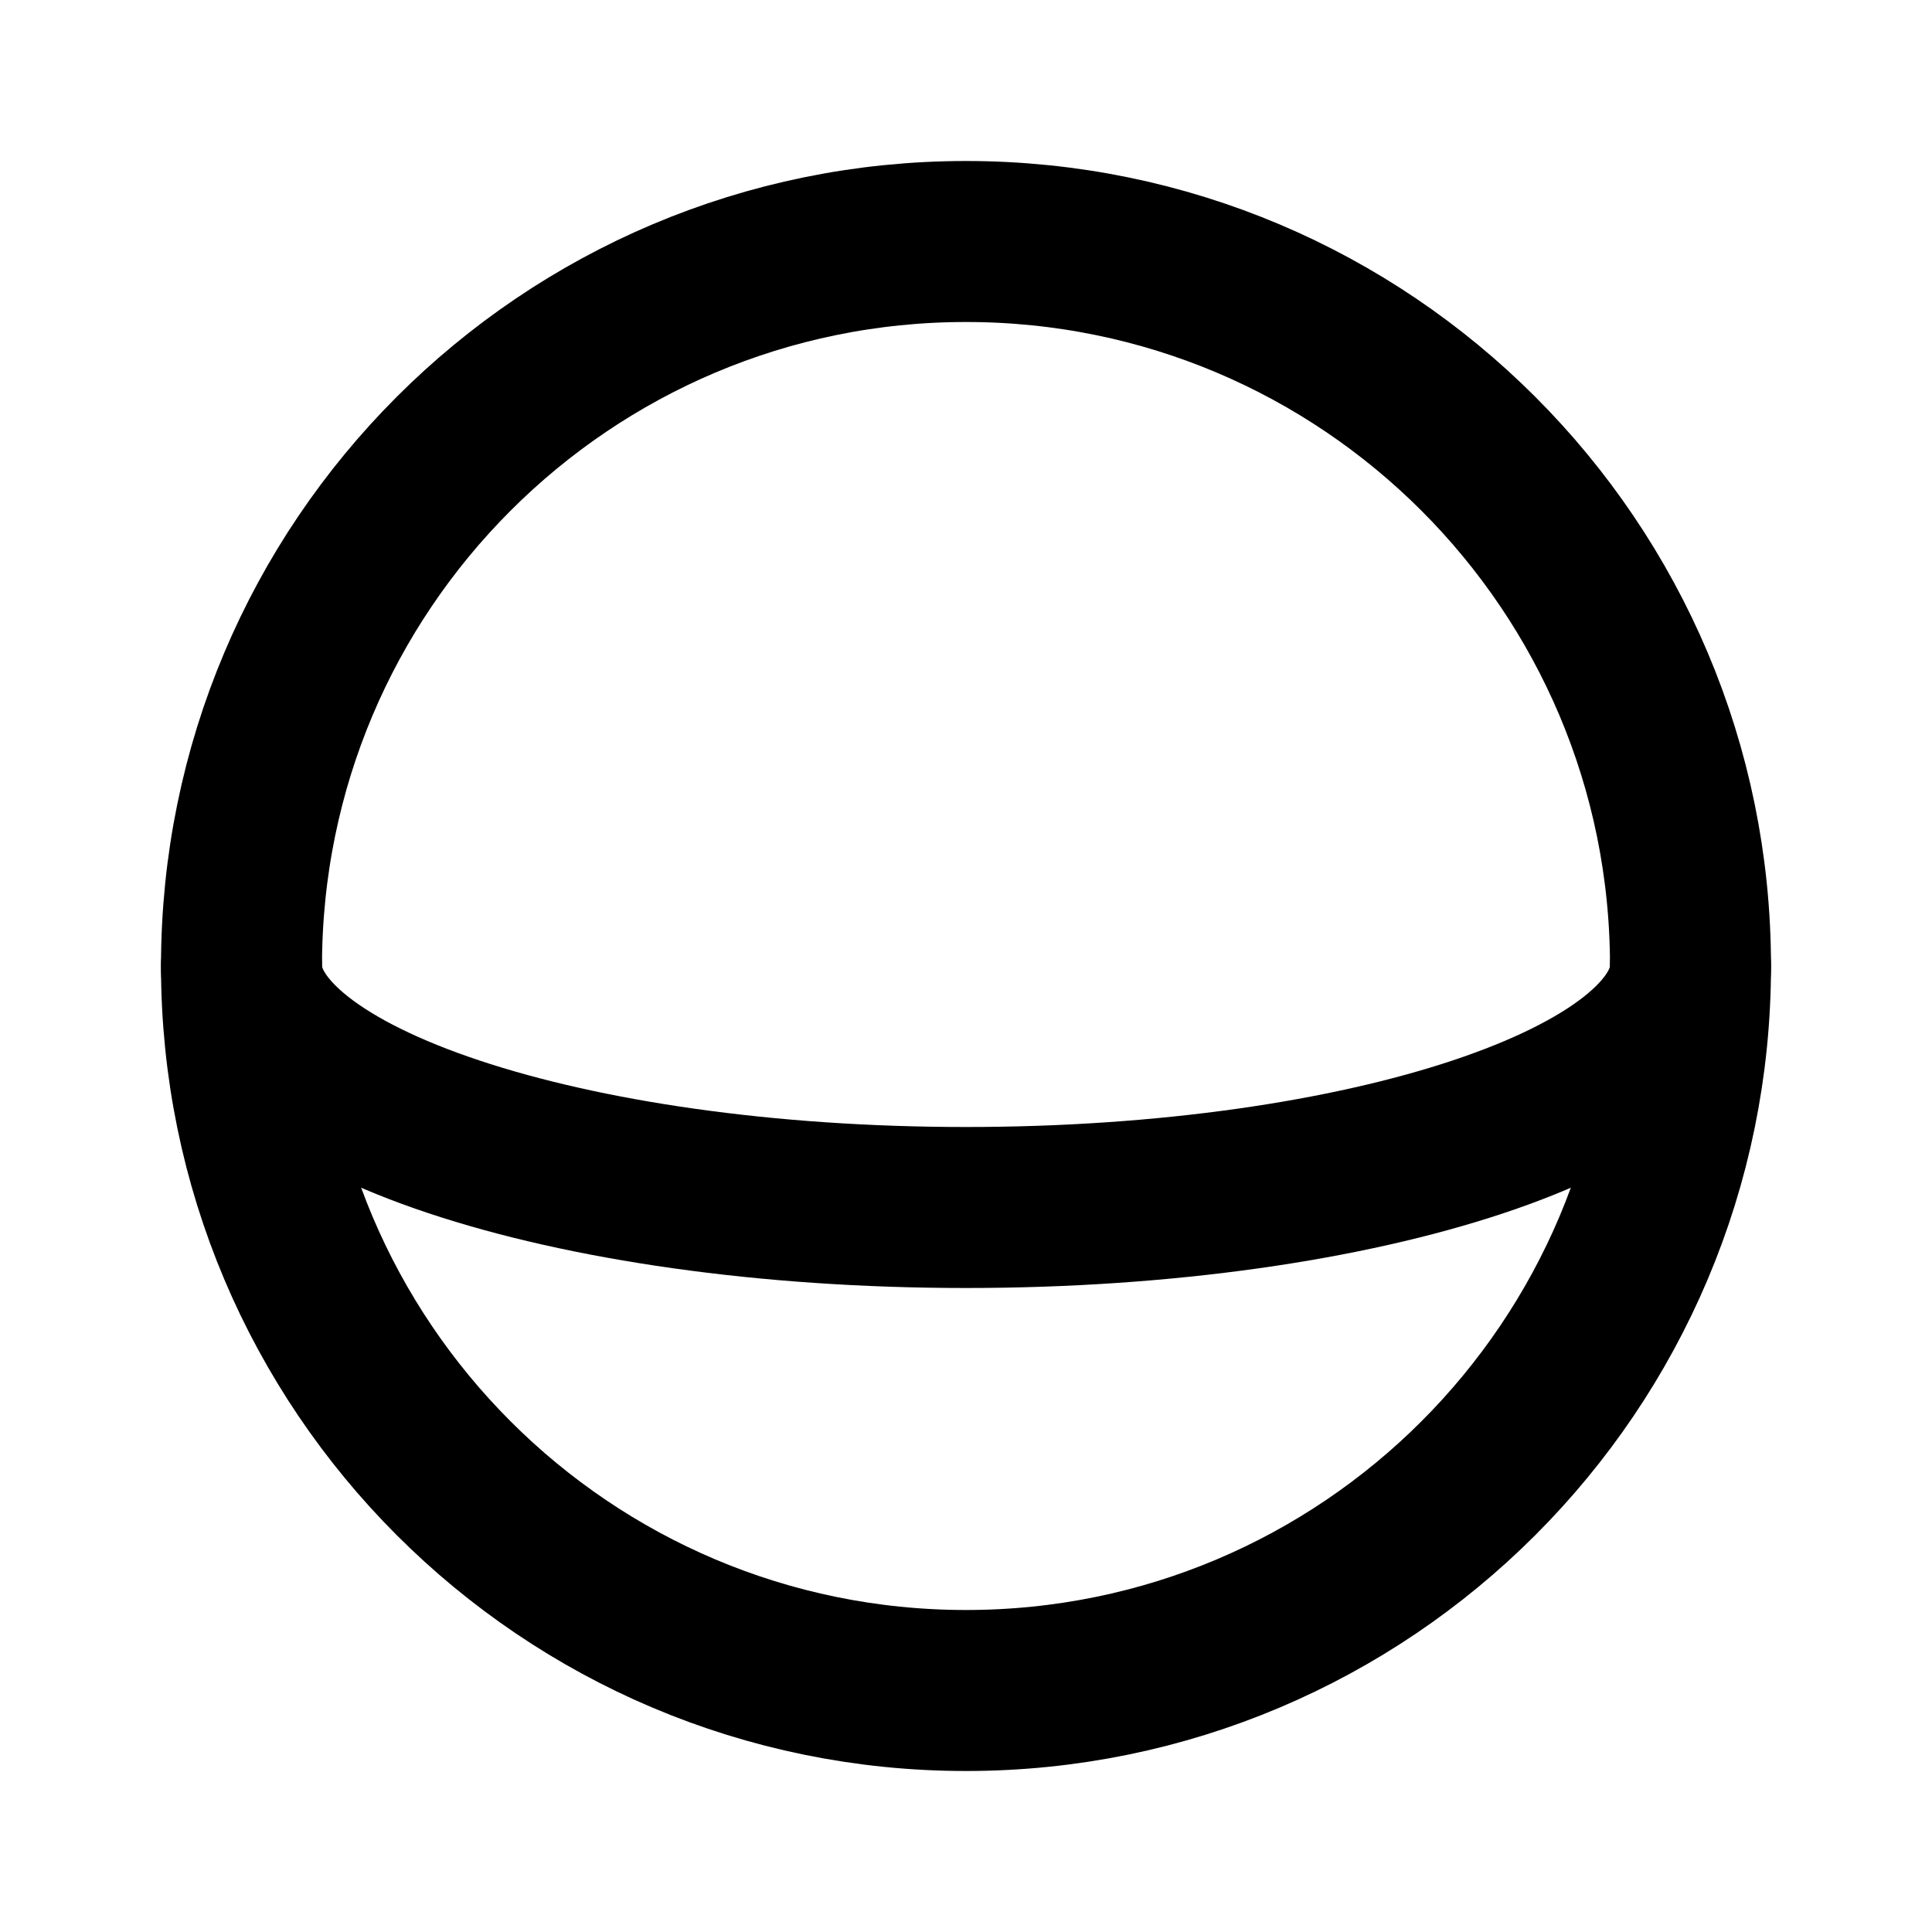
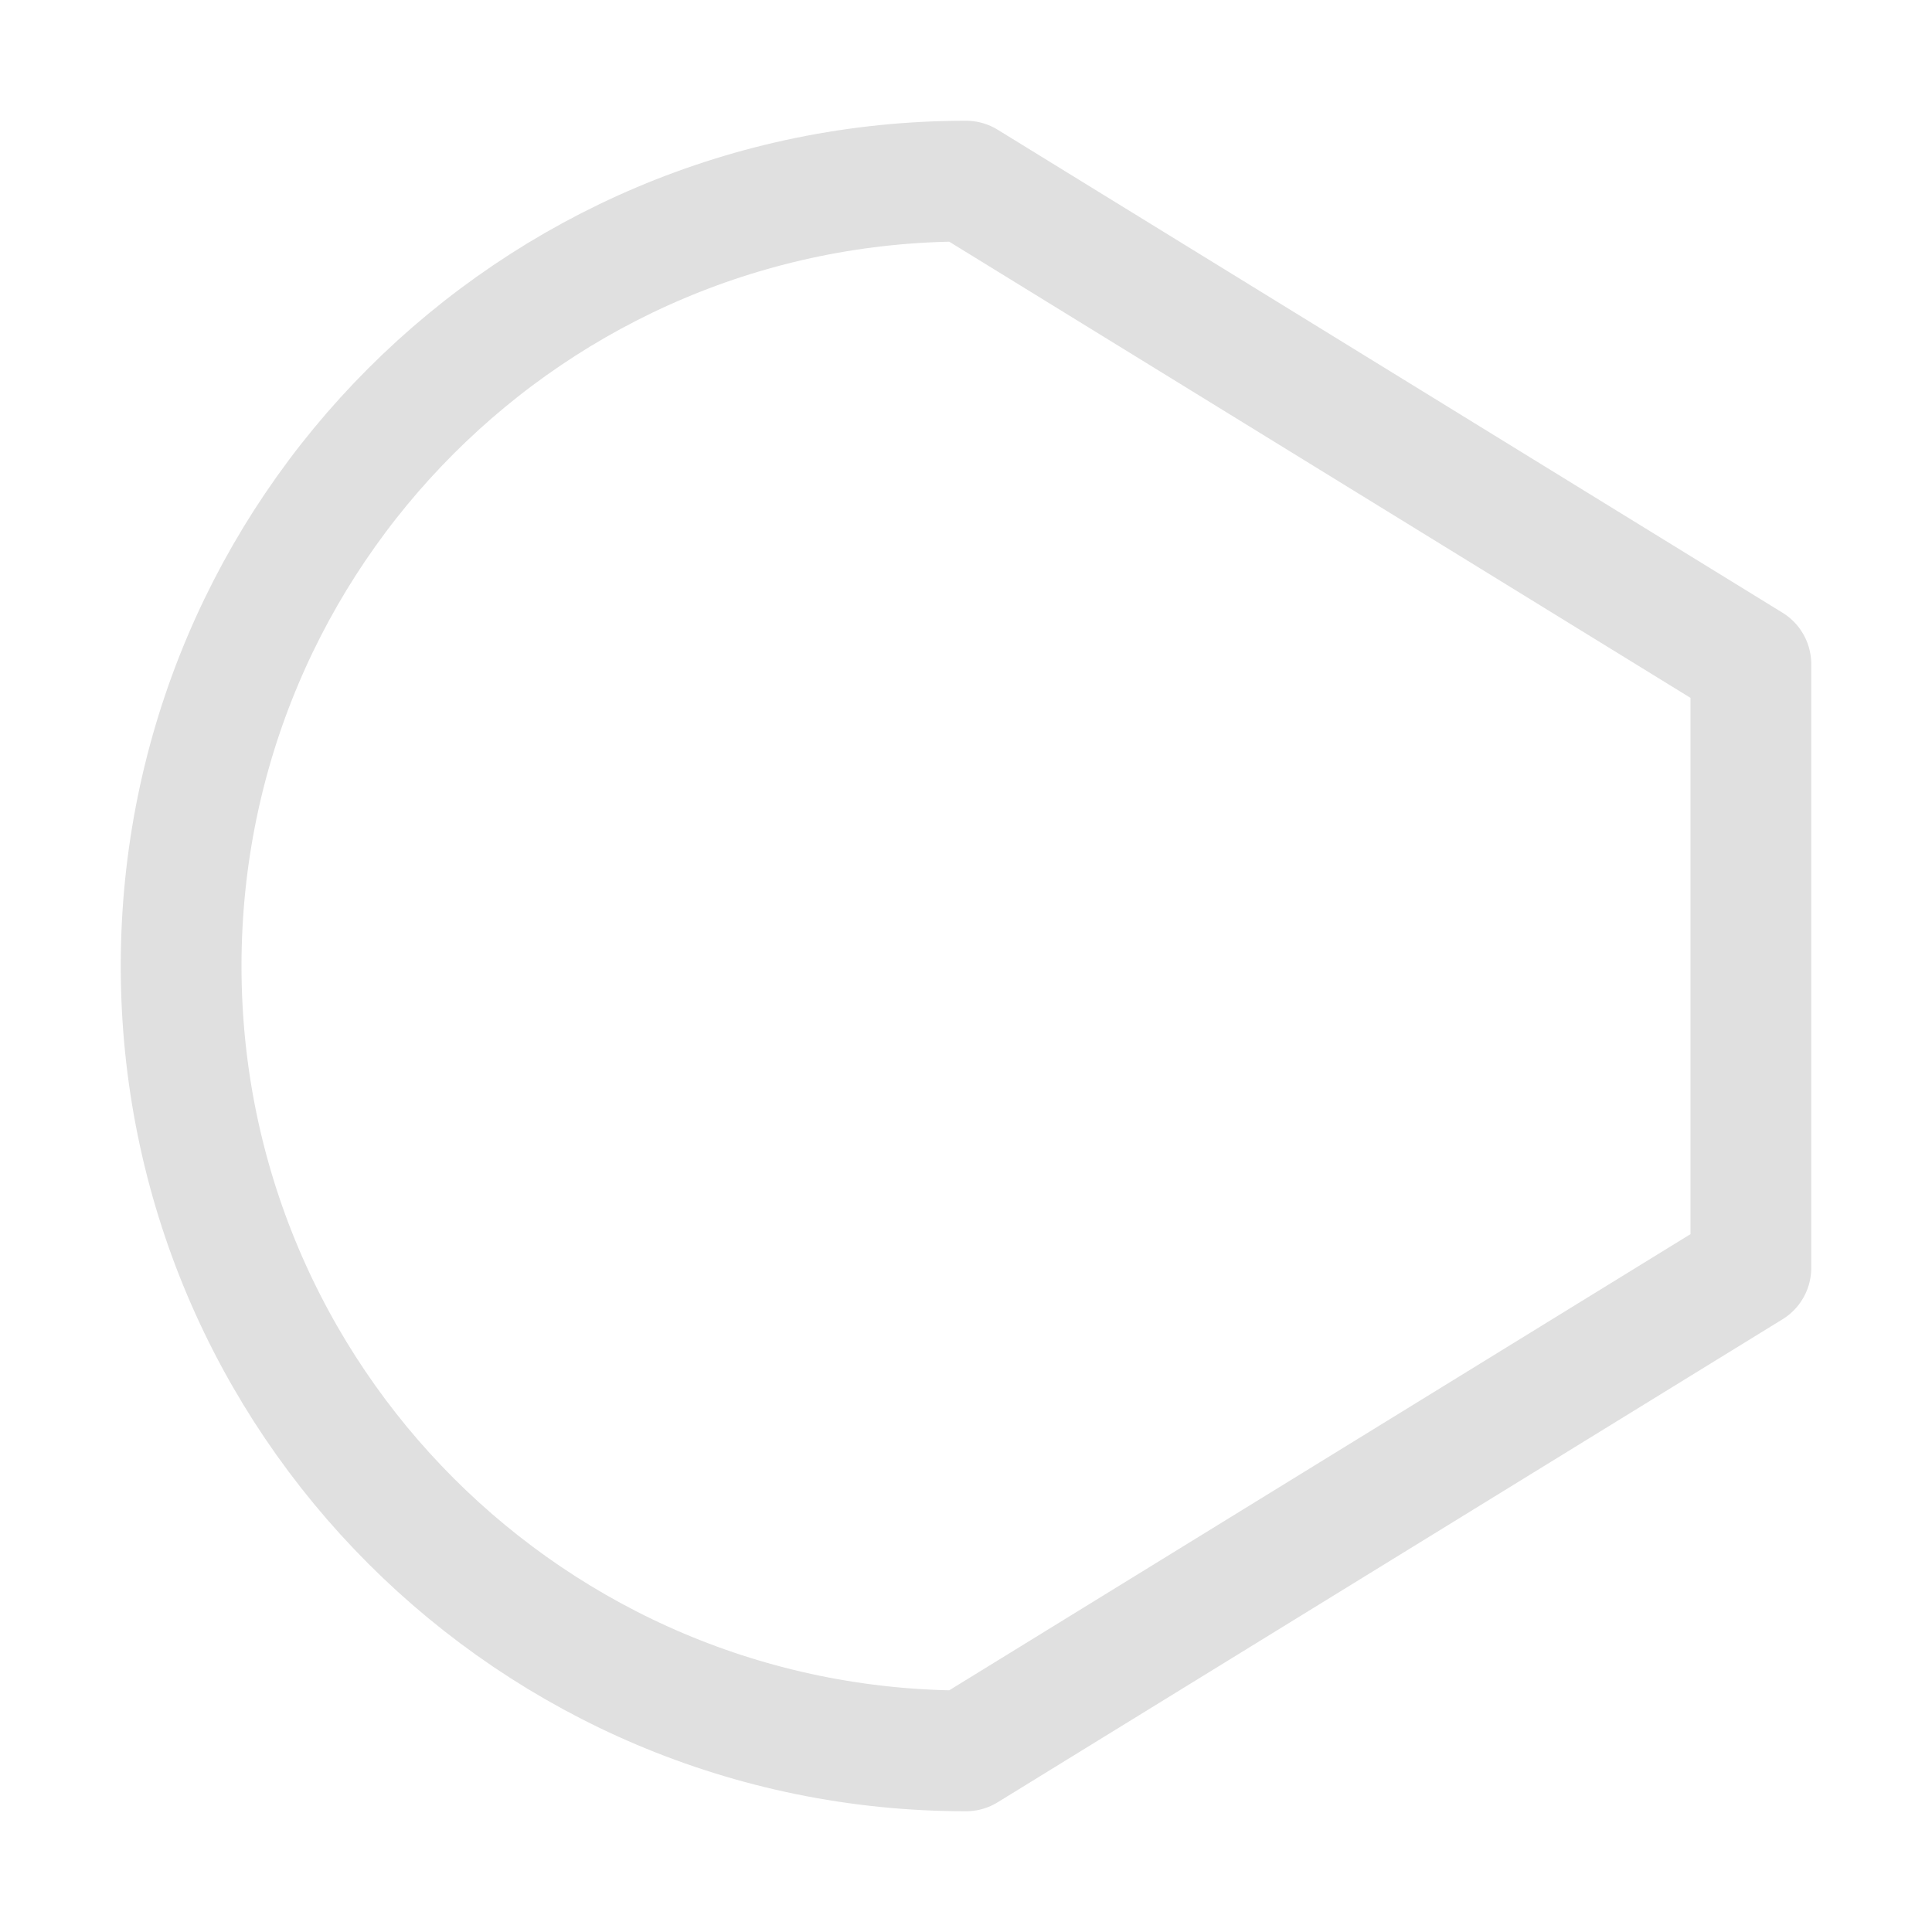
- <svg xmlns="http://www.w3.org/2000/svg" width="24" height="24" viewBox="0 0 24 24" fill="none" stroke="currentColor" stroke-width="2" stroke-linecap="round" stroke-linejoin="round" class="icon icon-tabler icons-tabler-outline icon-tabler-sphere">
-   <path stroke="none" d="M0 0h24v24H0z" fill="none" />
-   <path d="M3 12c0 1.657 4.03 3 9 3s9 -1.343 9 -3" />
-   <path d="M12 12m-9 0a9 9 0 1 0 18 0a9 9 0 1 0 -18 0" />
+ <svg xmlns="http://www.w3.org/2000/svg" width="16" height="16" viewBox="0 0 16 16">
+   <path fill="none" stroke="#e0e0e0" stroke-width="1" stroke-linecap="round" stroke-linejoin="round" d="M8 1.5A6.5 6.5 0 0 0 8 14.5L14.5 10.5L14.5 5.5Z" />
</svg>
